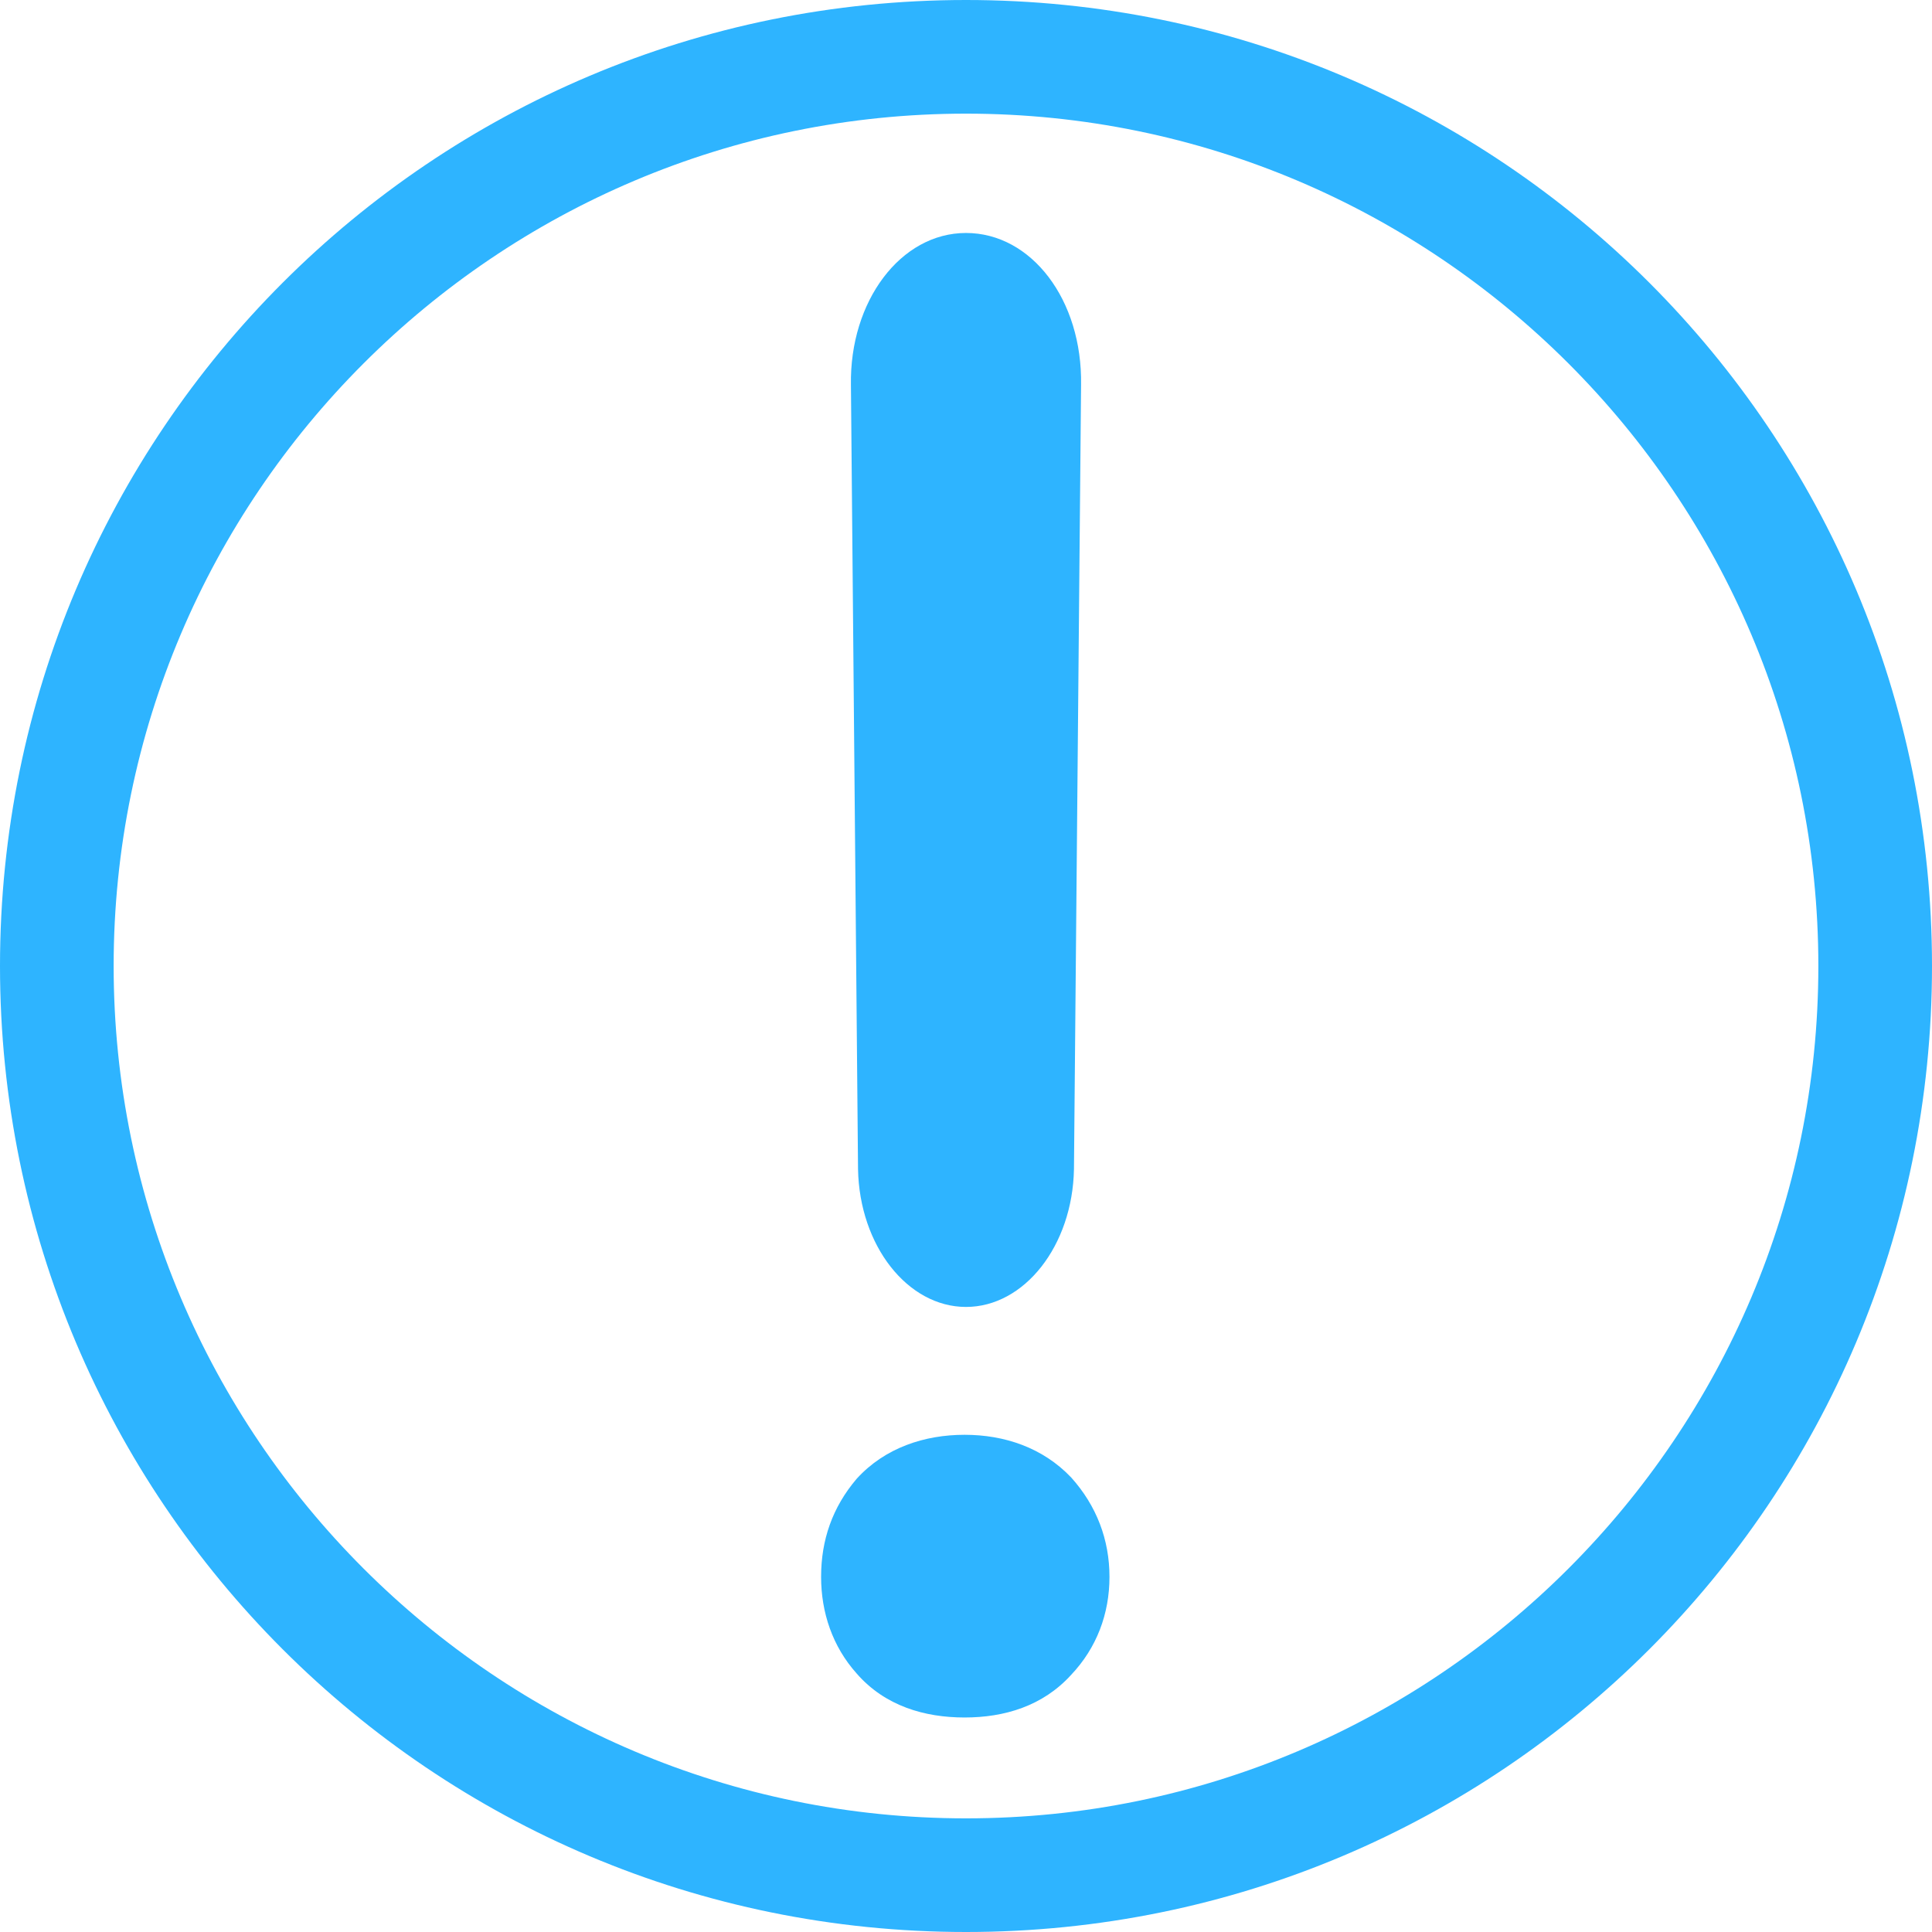
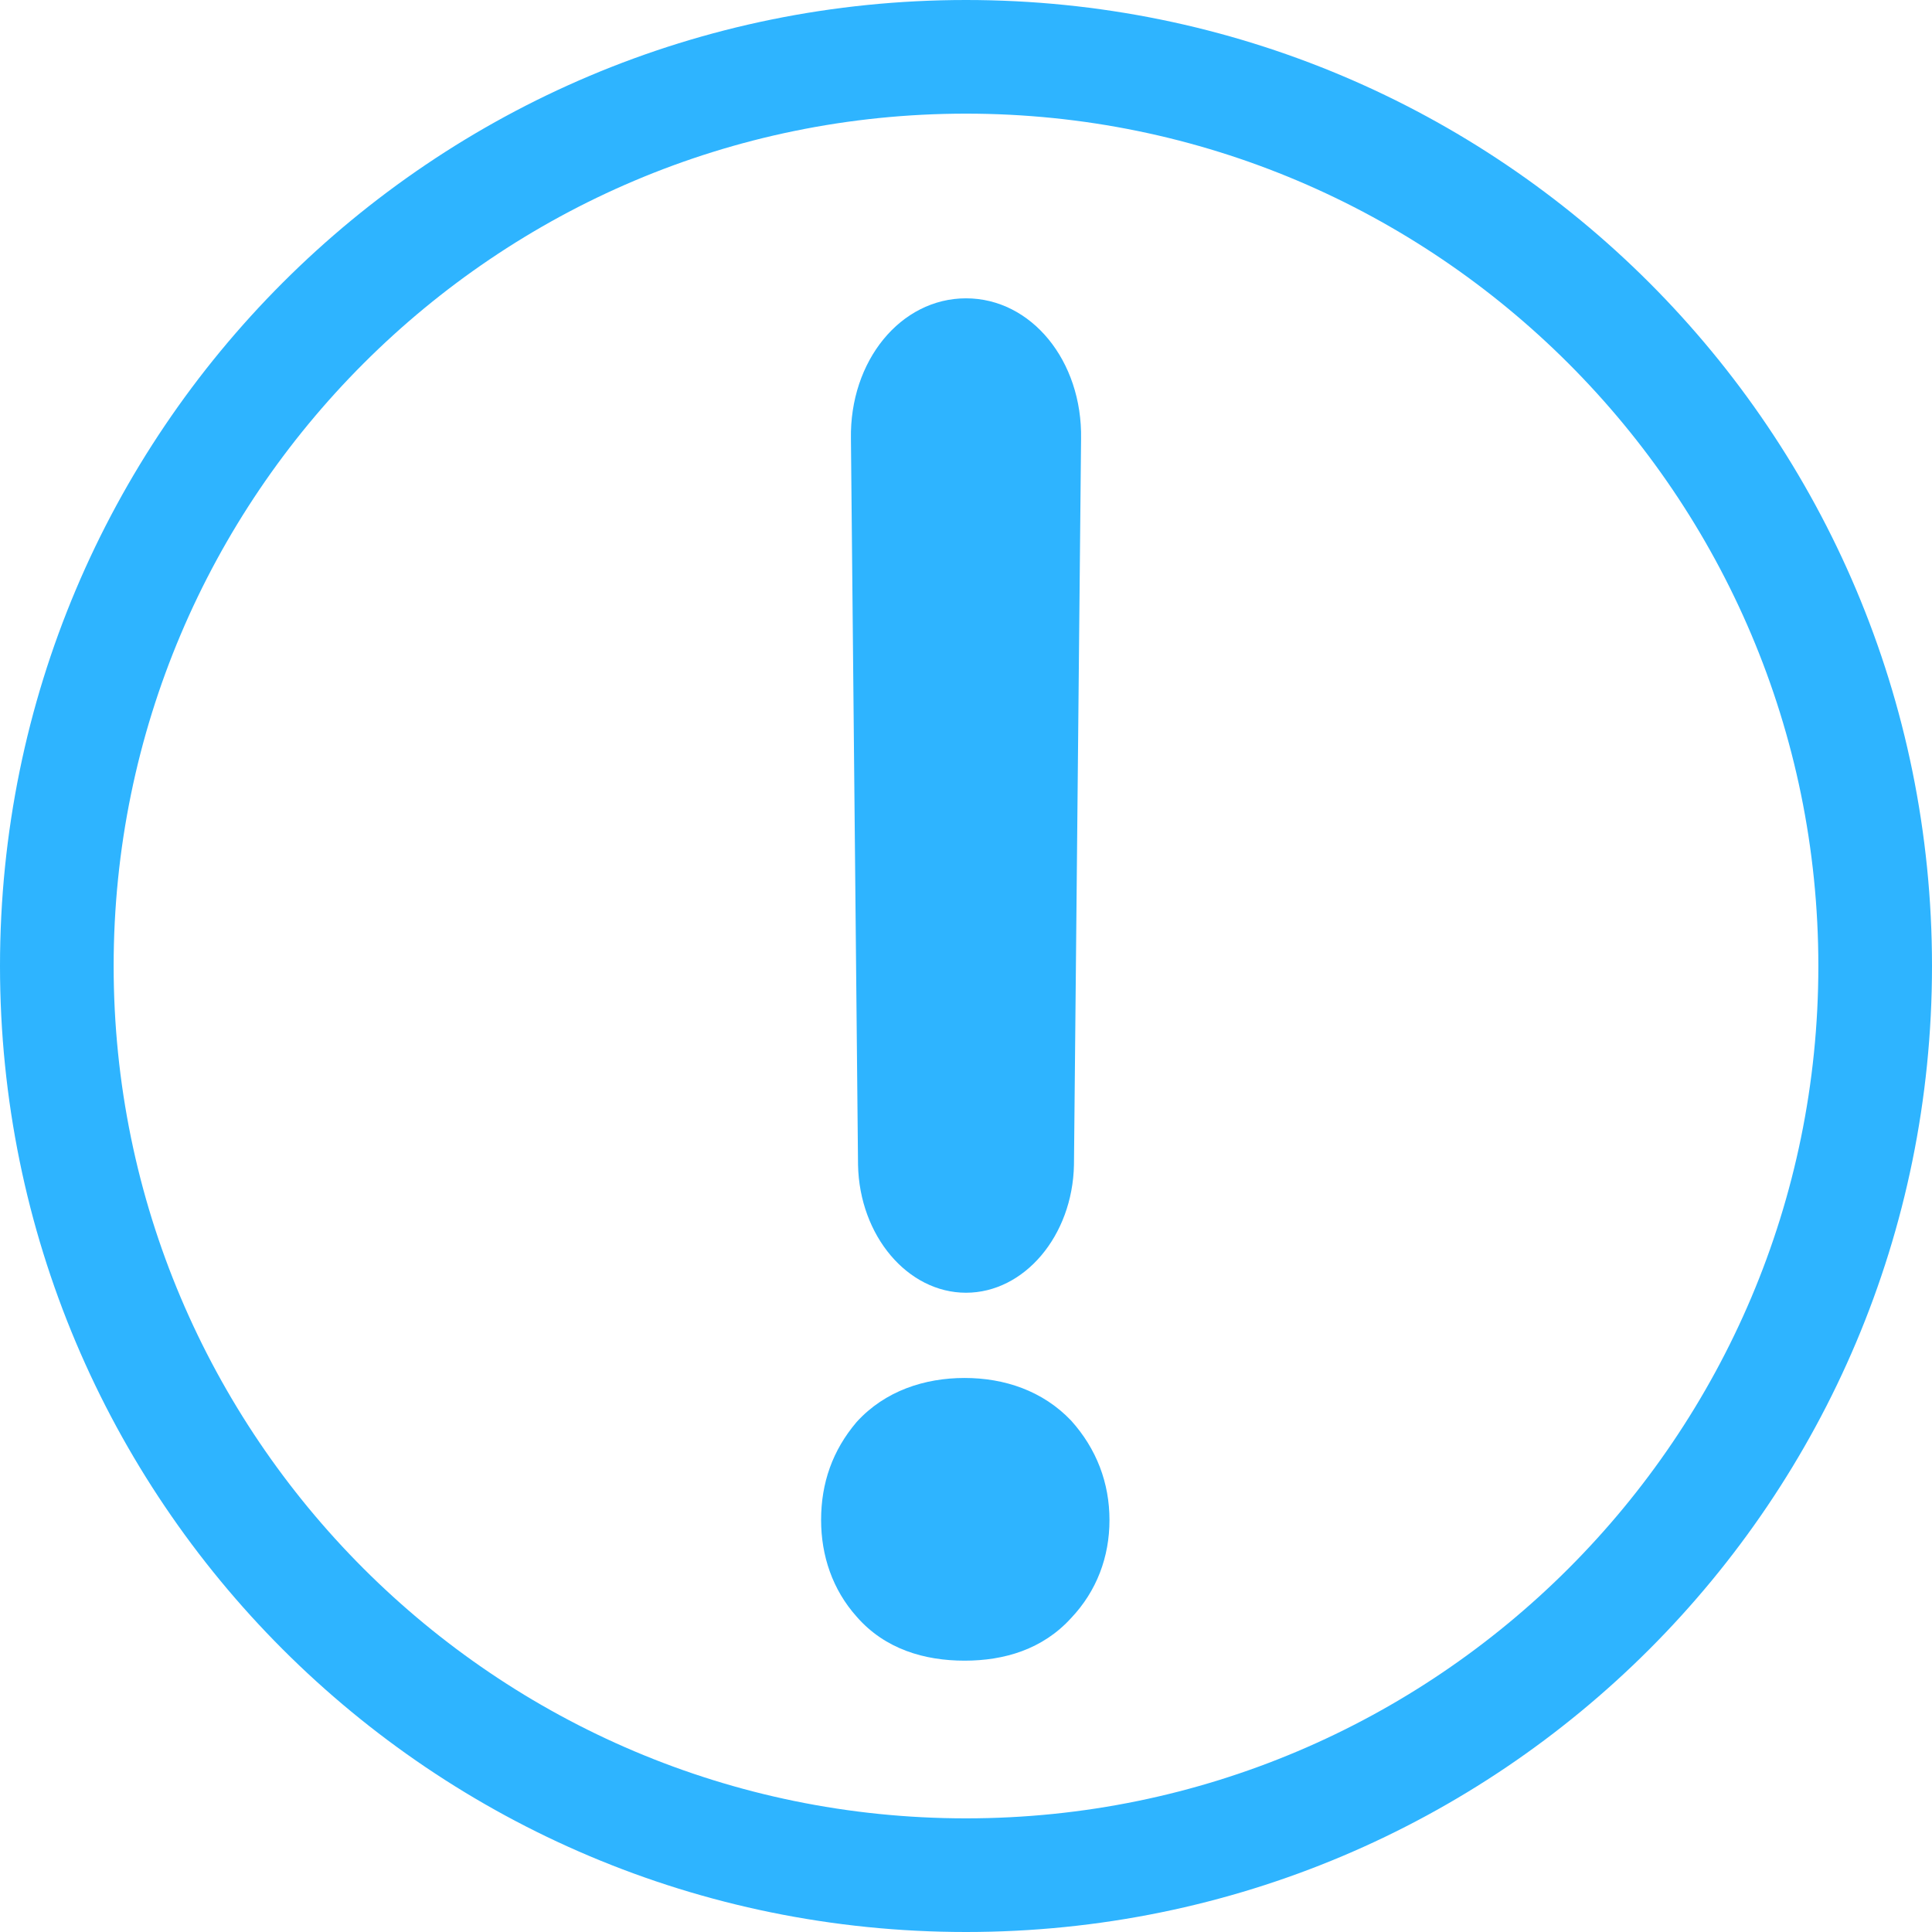
<svg xmlns="http://www.w3.org/2000/svg" version="1.1" id="Layer_1" x="0px" y="0px" viewBox="0 0 136 136" style="enable-background:new 0 0 136 136;" xml:space="preserve">
  <style type="text/css">
	.st0{fill:#2EB4FF;}
</style>
  <path class="st0" d="M68,0v8c33.1,0,60,26.9,60,60h8C136,30.4,105.6,0,68,0z M0,68h8C8,34.9,34.9,8,68,8V0C30.4,0,0,30.4,0,68z   M8,68H0c0,37.6,30.4,68,68,68v-8C34.9,128,8,101.1,8,68z M128,68c0,33.1-26.9,60-60,60v8c37.6,0,68-30.4,68-68H128z" />
-   <path class="st0" d="M76.1,27.1l-0.5,55.2c-0.1,5.4-3.5,9.7-7.6,9.7s-7.5-4.3-7.6-9.7l-0.5-55.2c-0.1-5.9,3.5-10.7,8.1-10.7  C72.6,16.4,76.2,21.1,76.1,27.1z" />
-   <path class="st0" d="M78.1,111c0,2.6-0.9,5-2.7,6.9l0,0c-2,2.2-4.7,3-7.5,3s-5.6-0.8-7.6-3.1l0,0l0,0c-1.7-1.9-2.5-4.3-2.5-6.8  c0-2.6,0.8-4.9,2.5-6.9l0,0l0,0c2-2.2,4.8-3.1,7.6-3.1c2.8,0,5.5,0.9,7.5,3l0,0C77.2,106,78.1,108.4,78.1,111z" />
+   <path class="st0" d="M76.1,30.9L75.6,82c-0.1,5-3.5,9-7.6,9s-7.5-4-7.6-9l-0.5-51.1C59.8,25.4,63.4,21,68,21  C72.6,21,76.2,25.4,76.1,30.9z" />
+   <path class="st0" d="M78.1,107c0,2.6-0.9,5-2.7,6.9l0,0c-2,2.2-4.7,3-7.5,3s-5.6-0.8-7.6-3.1l0,0l0,0c-1.7-1.9-2.5-4.3-2.5-6.8  c0-2.6,0.8-4.9,2.5-6.9l0,0l0,0c2-2.2,4.8-3.1,7.6-3.1c2.8,0,5.5,0.9,7.5,3l0,0C77.2,102,78.1,104.4,78.1,107z" />
</svg>
